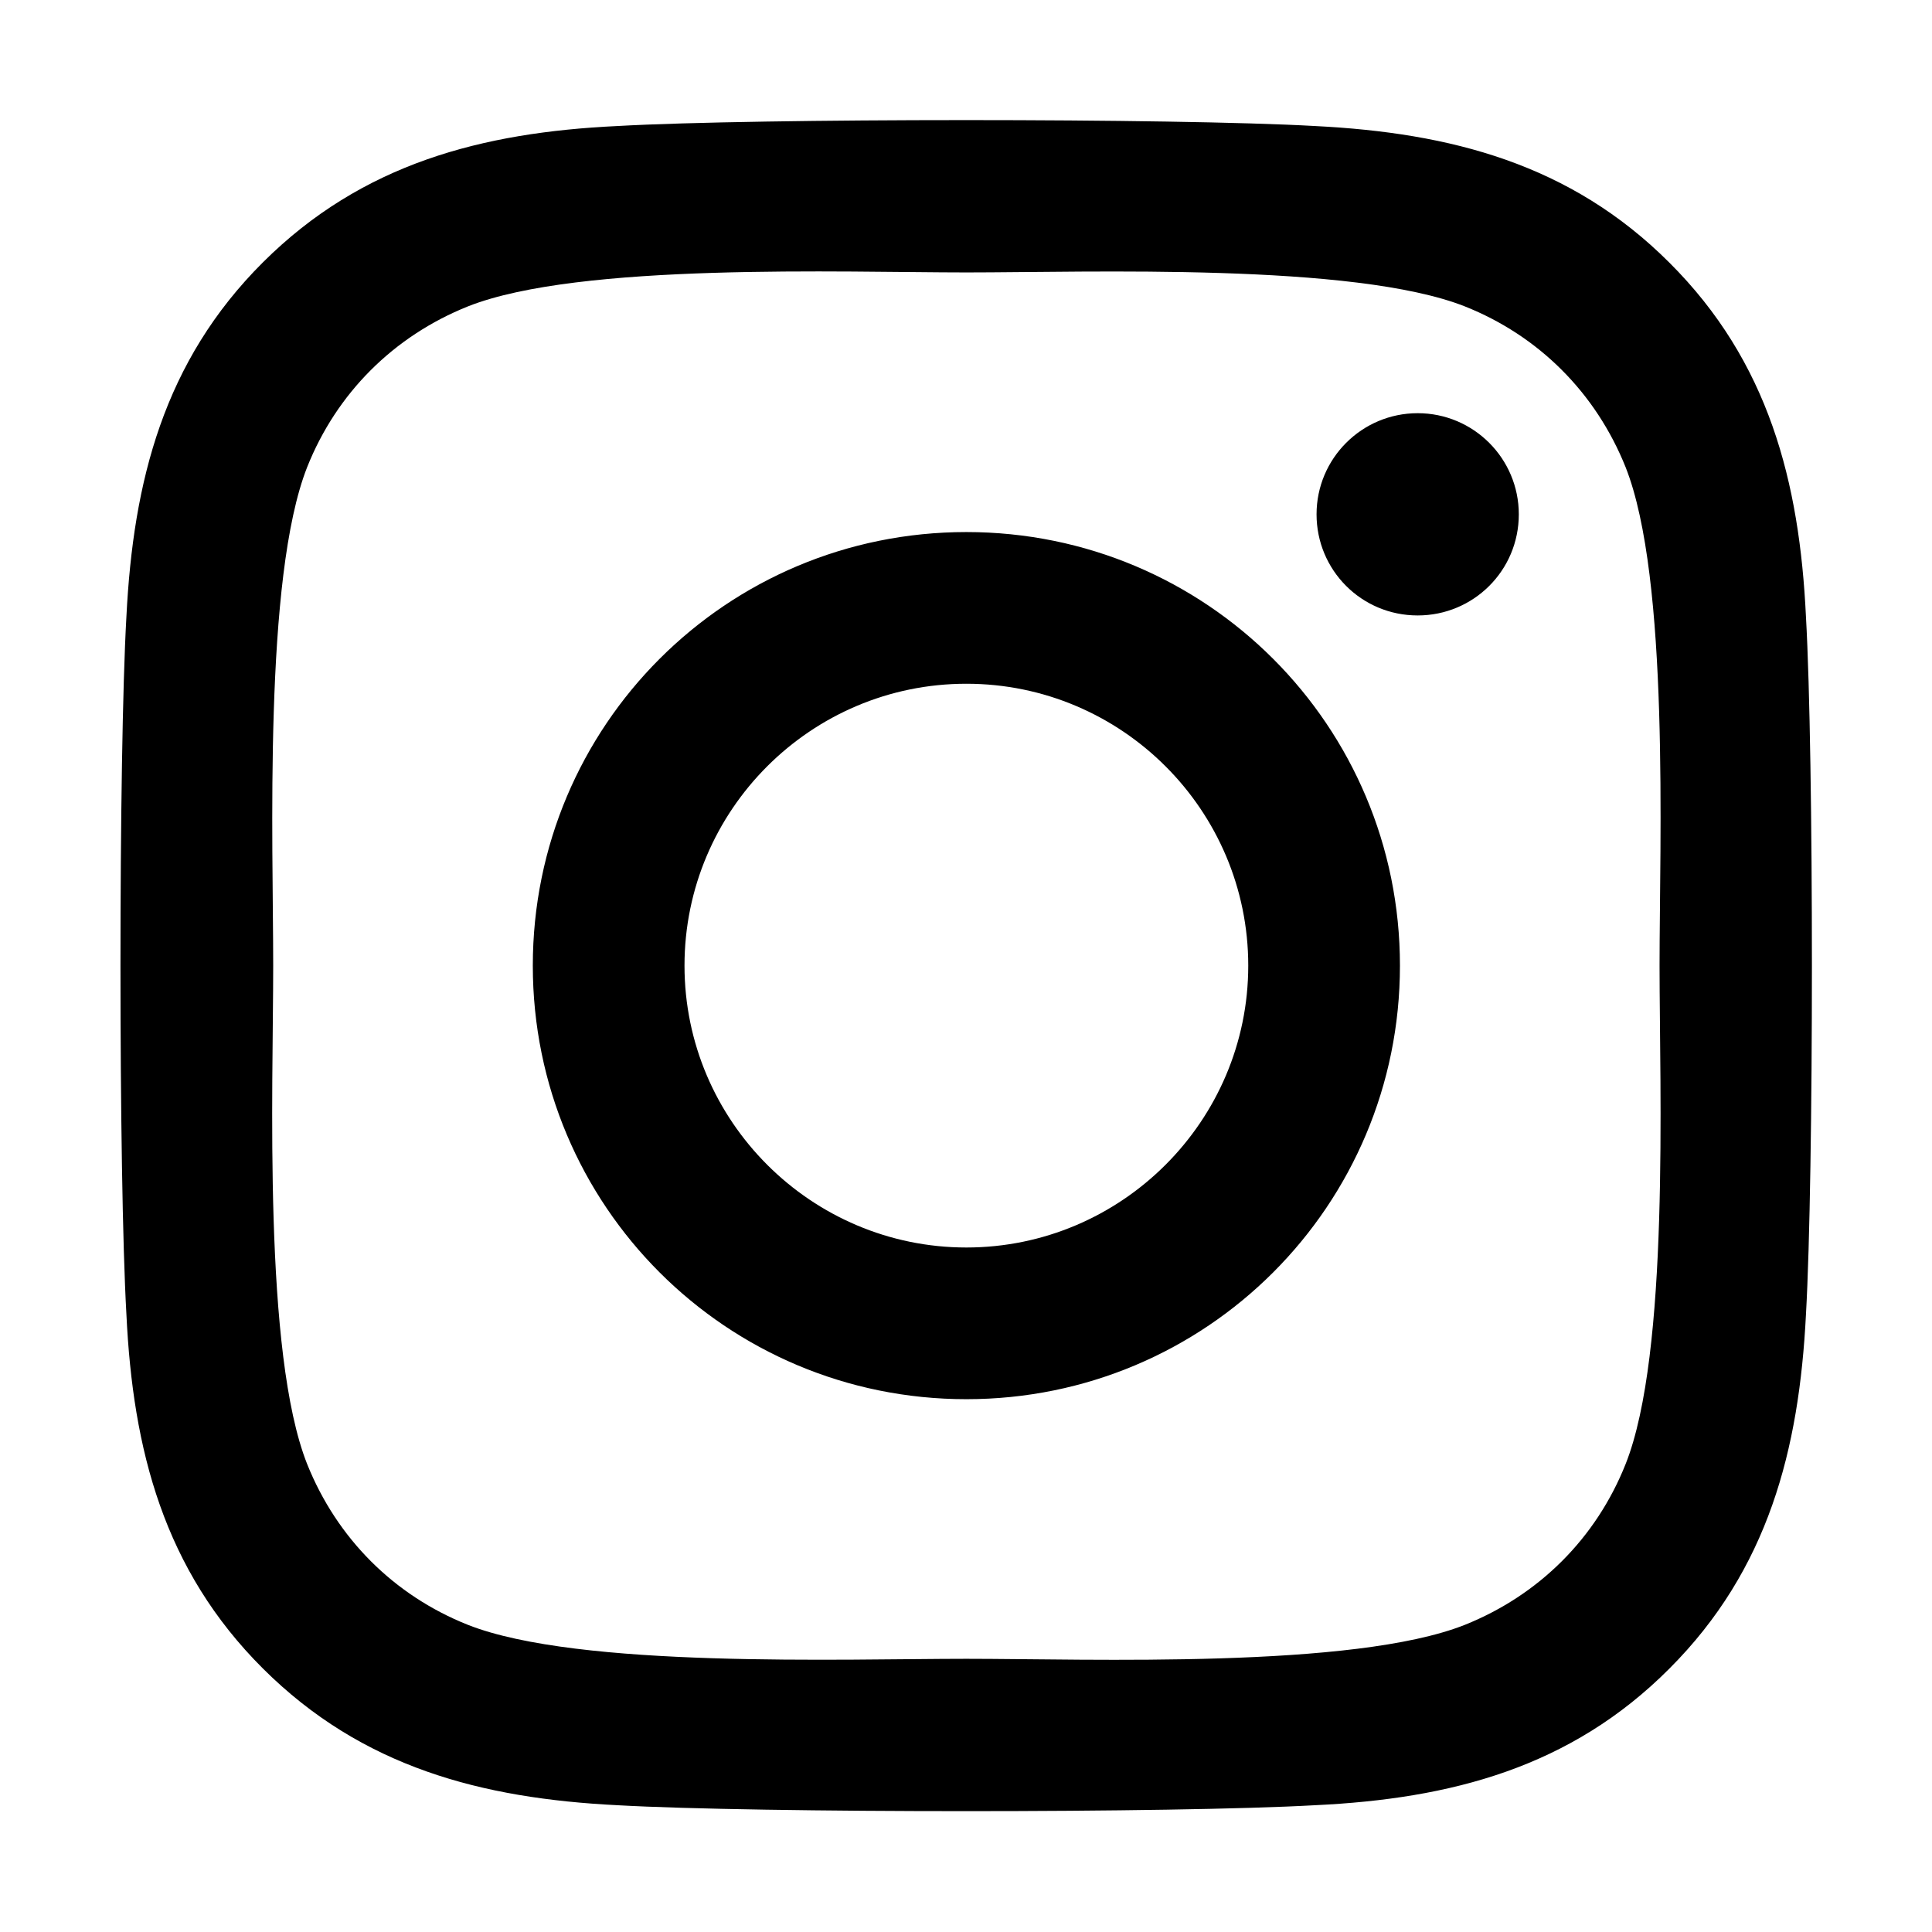
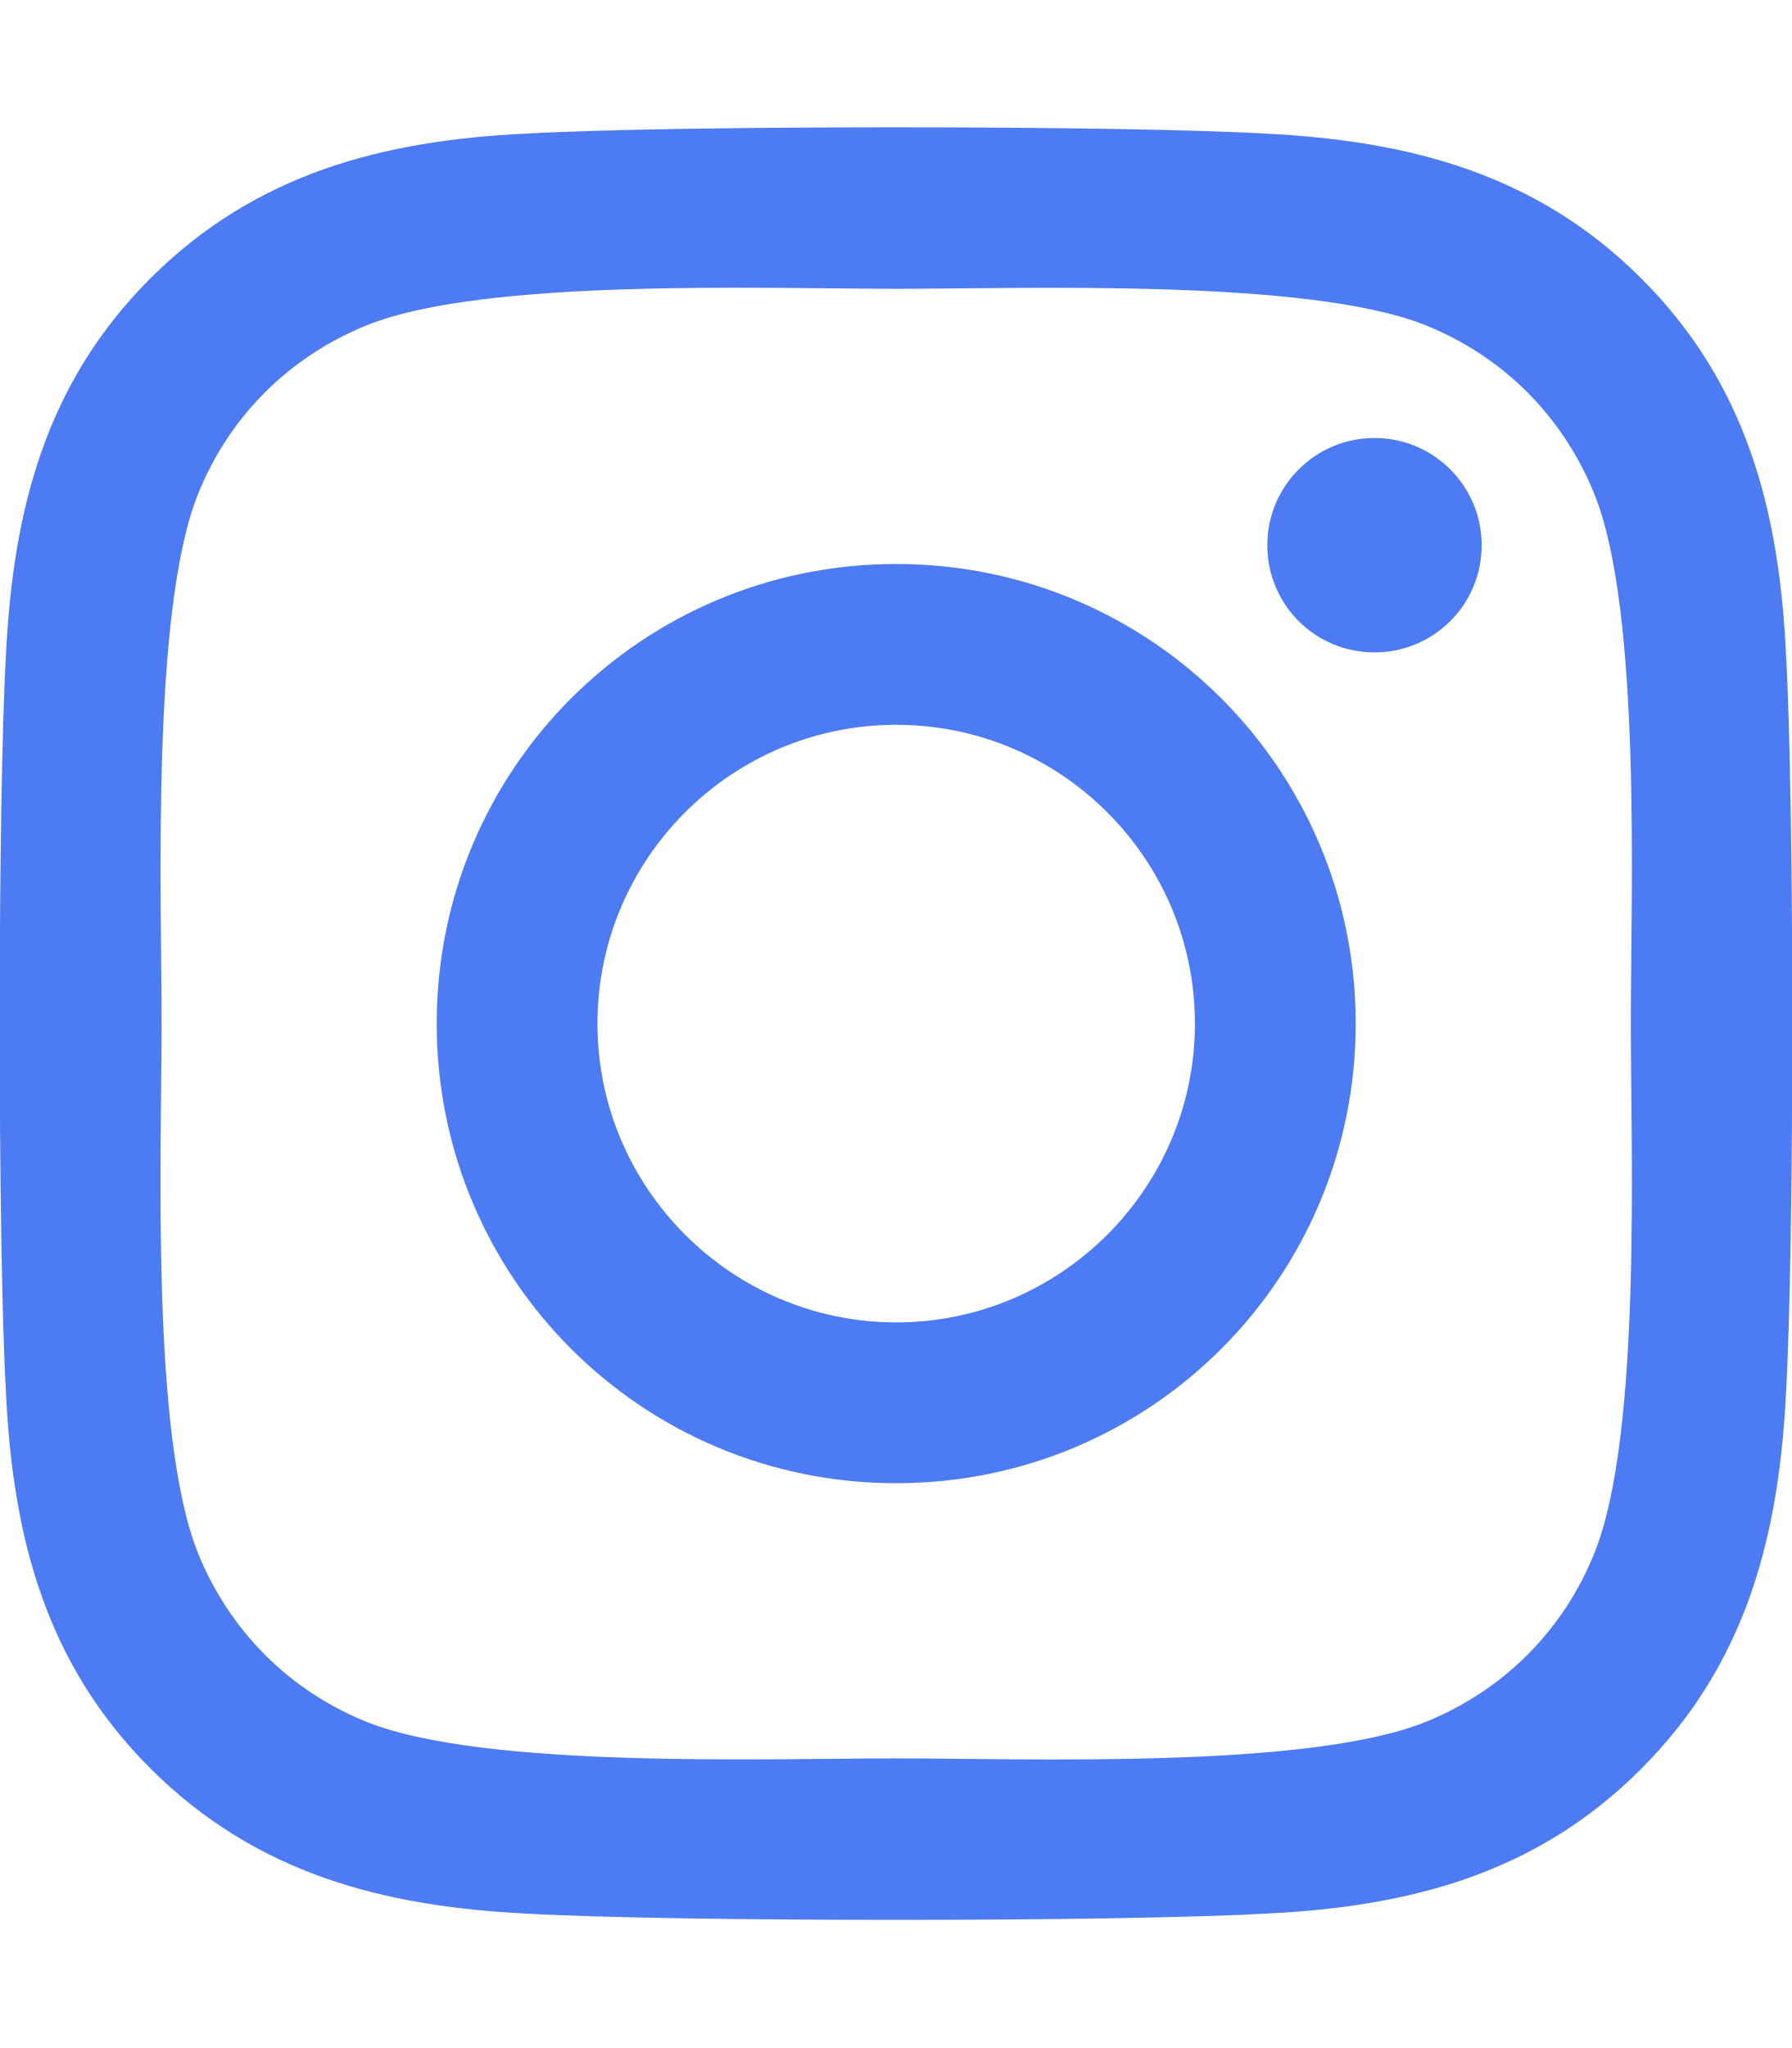
- <svg xmlns="http://www.w3.org/2000/svg" width="32" height="32" viewBox="0 0 448 512">
-   <path d="M224.1 141c-63.6 0-114.9 51.3-114.9 114.9s51.3 114.9 114.9 114.9S339 319.5 339 255.9 287.7 141 224.1 141zm0 189.6c-41.1 0-74.7-33.5-74.7-74.7s33.5-74.7 74.7-74.7 74.7 33.5 74.7 74.7-33.6 74.7-74.7 74.7zm146.4-194.3c0 14.9-12 26.8-26.8 26.8-14.9 0-26.8-12-26.8-26.8s12-26.8 26.8-26.8 26.8 12 26.8 26.8zm76.1 27.2c-1.7-35.9-9.9-67.7-36.2-93.9-26.2-26.2-58-34.4-93.9-36.2-37-2.1-147.9-2.1-184.9 0-35.8 1.7-67.6 9.9-93.9 36.1s-34.4 58-36.2 93.9c-2.1 37-2.1 147.9 0 184.9 1.7 35.9 9.9 67.7 36.2 93.9s58 34.4 93.9 36.2c37 2.1 147.9 2.1 184.9 0 35.9-1.7 67.7-9.9 93.9-36.2 26.2-26.2 34.4-58 36.2-93.9 2.1-37 2.1-147.8 0-184.8zM398.8 388c-7.8 19.6-22.9 34.7-42.6 42.6-29.5 11.7-99.5 9-132.1 9s-102.7 2.6-132.1-9c-19.6-7.8-34.7-22.9-42.6-42.6-11.7-29.5-9-99.5-9-132.1s-2.6-102.7 9-132.1c7.8-19.6 22.9-34.7 42.6-42.6 29.5-11.7 99.5-9 132.1-9s102.7-2.6 132.1 9c19.6 7.8 34.7 22.9 42.6 42.6 11.7 29.5 9 99.5 9 132.1s2.7 102.7-9 132.1z" />
+ <svg xmlns="http://www.w3.org/2000/svg" width="14.69" viewBox="0 0 448 512">
+   <path fill="#4C7BF3" d="M224.1 141c-63.6 0-114.9 51.3-114.9 114.9s51.3 114.9 114.9 114.9S339 319.5 339 255.9 287.7 141 224.1 141zm0 189.6c-41.1 0-74.7-33.5-74.7-74.7s33.5-74.7 74.7-74.7 74.7 33.5 74.7 74.7-33.6 74.7-74.7 74.7zm146.4-194.3c0 14.9-12 26.8-26.8 26.8-14.9 0-26.8-12-26.8-26.8s12-26.8 26.8-26.8 26.8 12 26.8 26.8zm76.1 27.2c-1.7-35.9-9.9-67.7-36.2-93.9-26.2-26.2-58-34.4-93.9-36.2-37-2.1-147.9-2.1-184.9 0-35.8 1.7-67.6 9.9-93.9 36.1s-34.4 58-36.2 93.9c-2.1 37-2.1 147.9 0 184.9 1.7 35.9 9.9 67.7 36.2 93.9s58 34.4 93.9 36.2c37 2.1 147.9 2.1 184.9 0 35.9-1.7 67.7-9.9 93.9-36.2 26.2-26.2 34.4-58 36.2-93.9 2.1-37 2.1-147.8 0-184.8zM398.8 388c-7.8 19.6-22.9 34.7-42.6 42.6-29.5 11.7-99.5 9-132.1 9s-102.7 2.6-132.1-9c-19.6-7.8-34.7-22.9-42.6-42.6-11.7-29.5-9-99.5-9-132.1s-2.6-102.7 9-132.1c7.8-19.6 22.9-34.7 42.6-42.6 29.5-11.7 99.5-9 132.1-9s102.7-2.6 132.1 9c19.6 7.8 34.7 22.9 42.6 42.6 11.7 29.5 9 99.5 9 132.1s2.7 102.7-9 132.1z" />
</svg>
